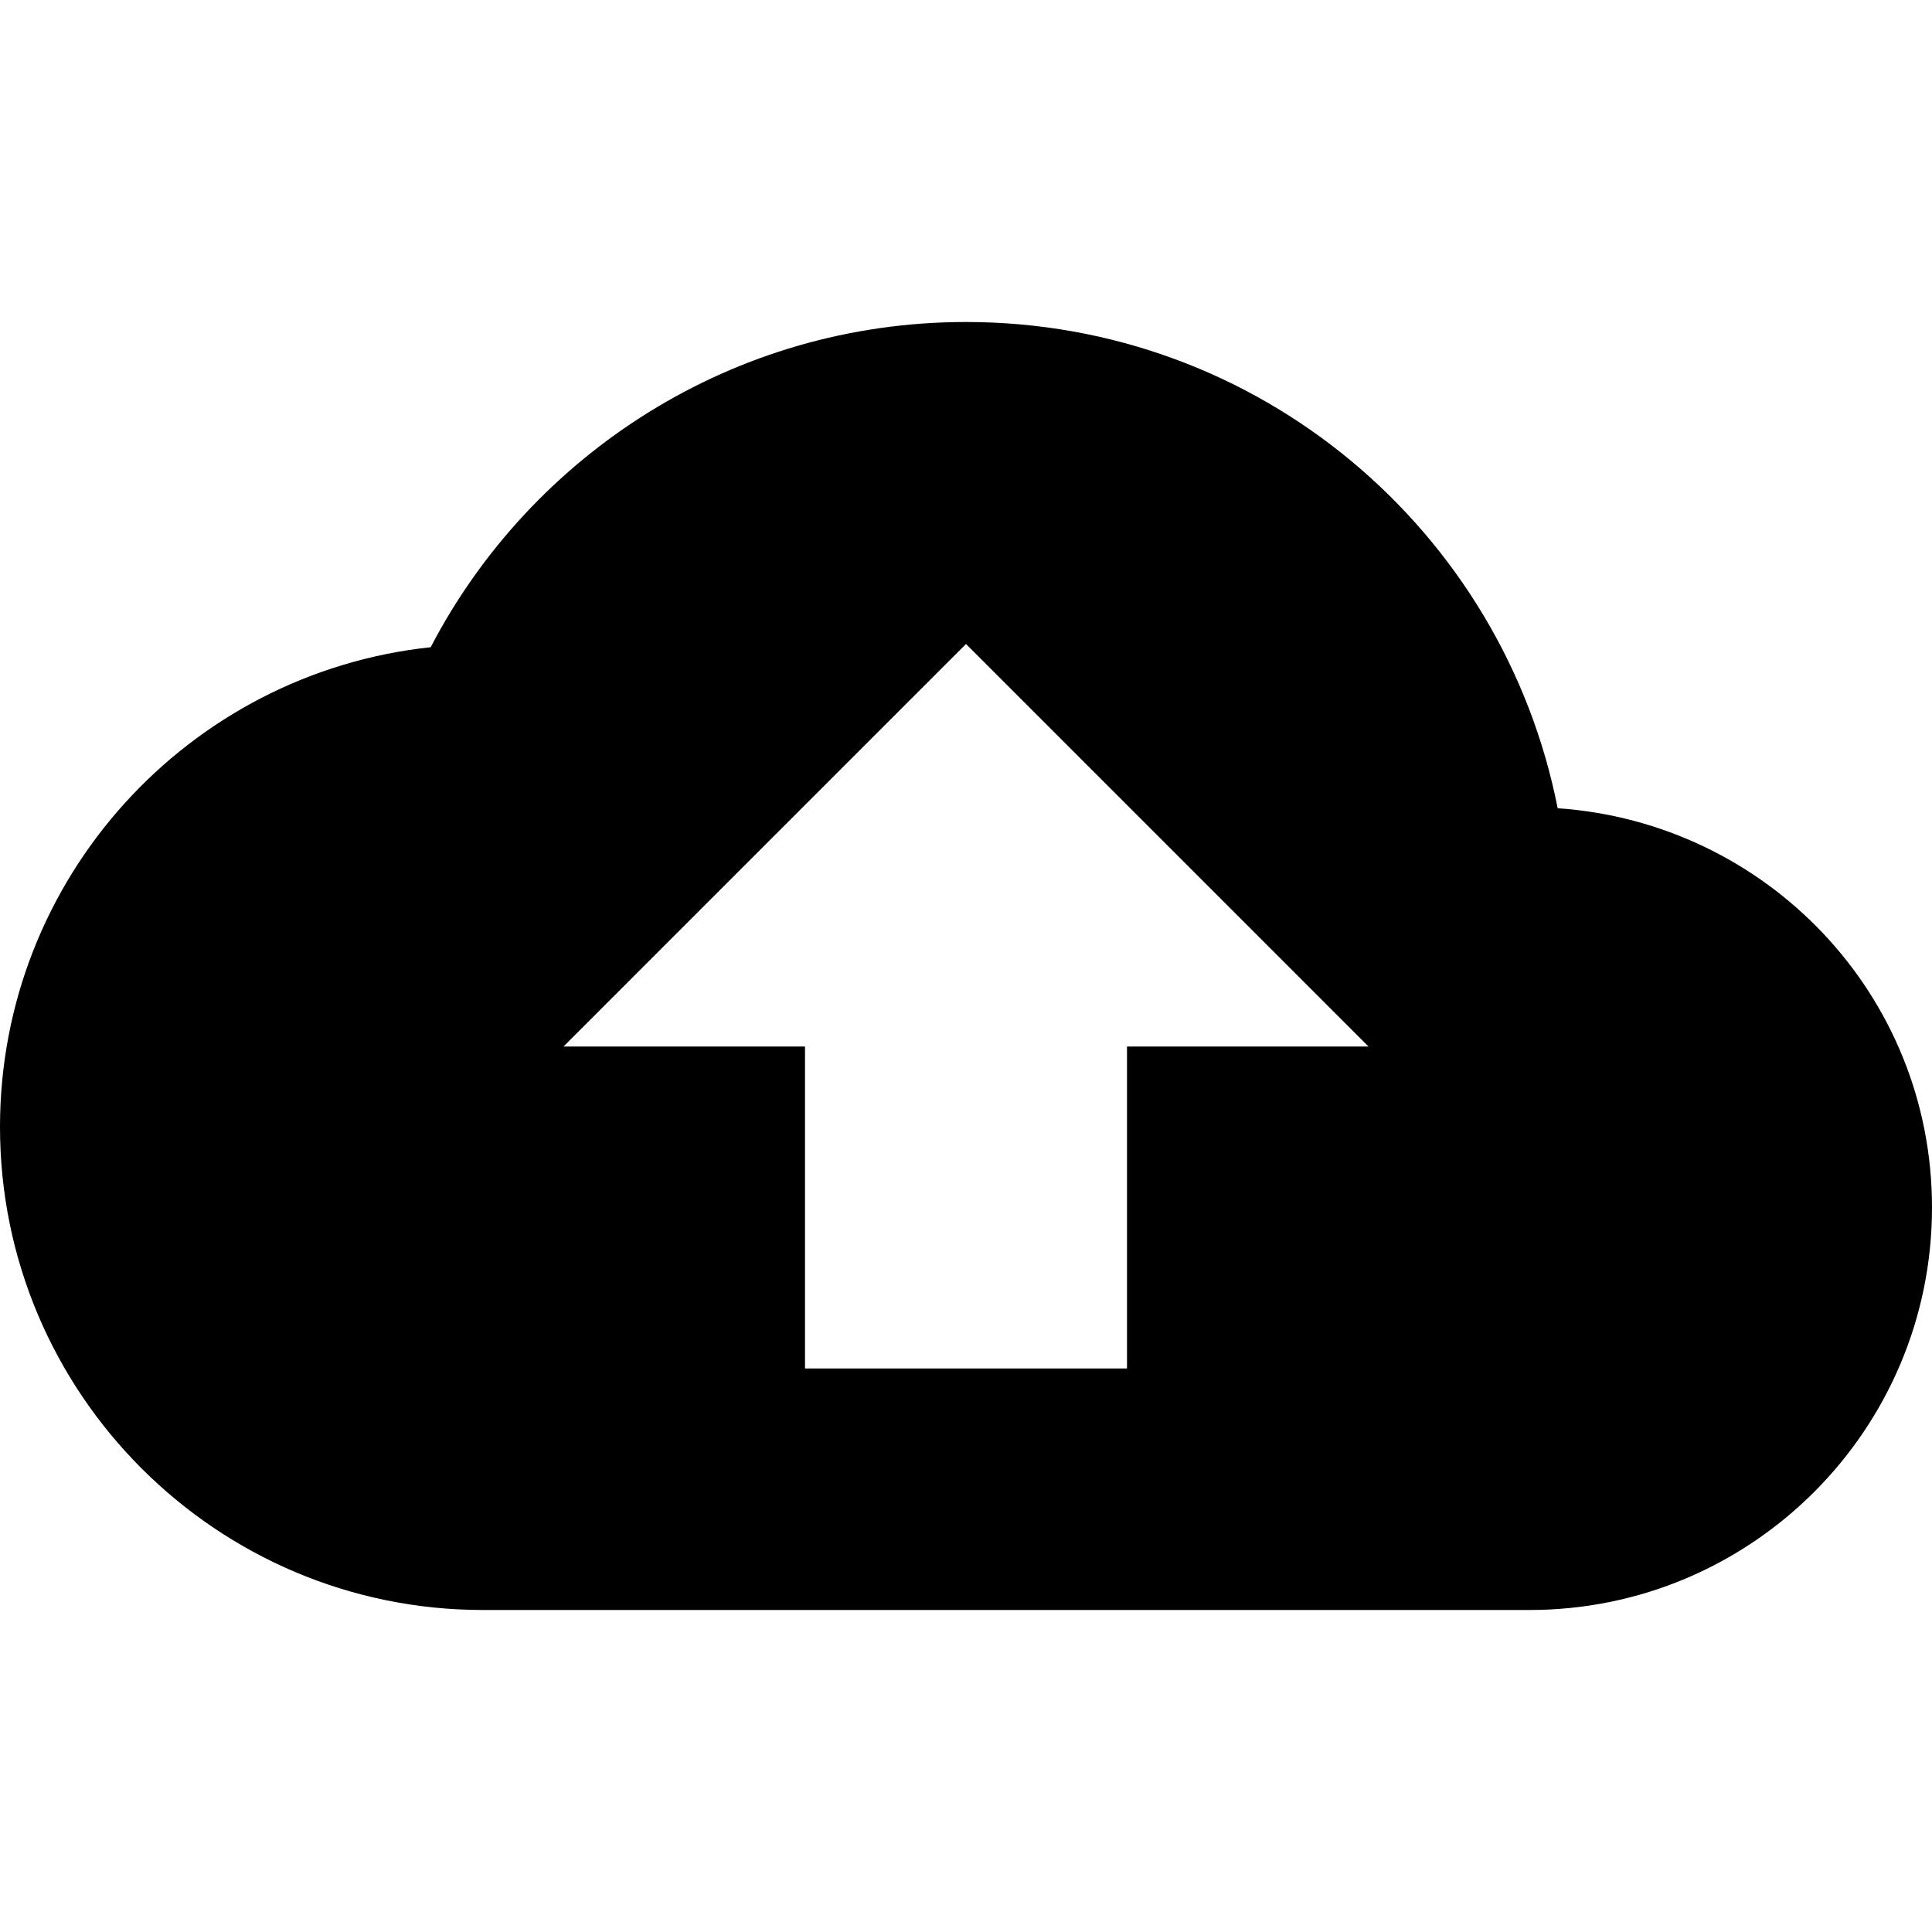
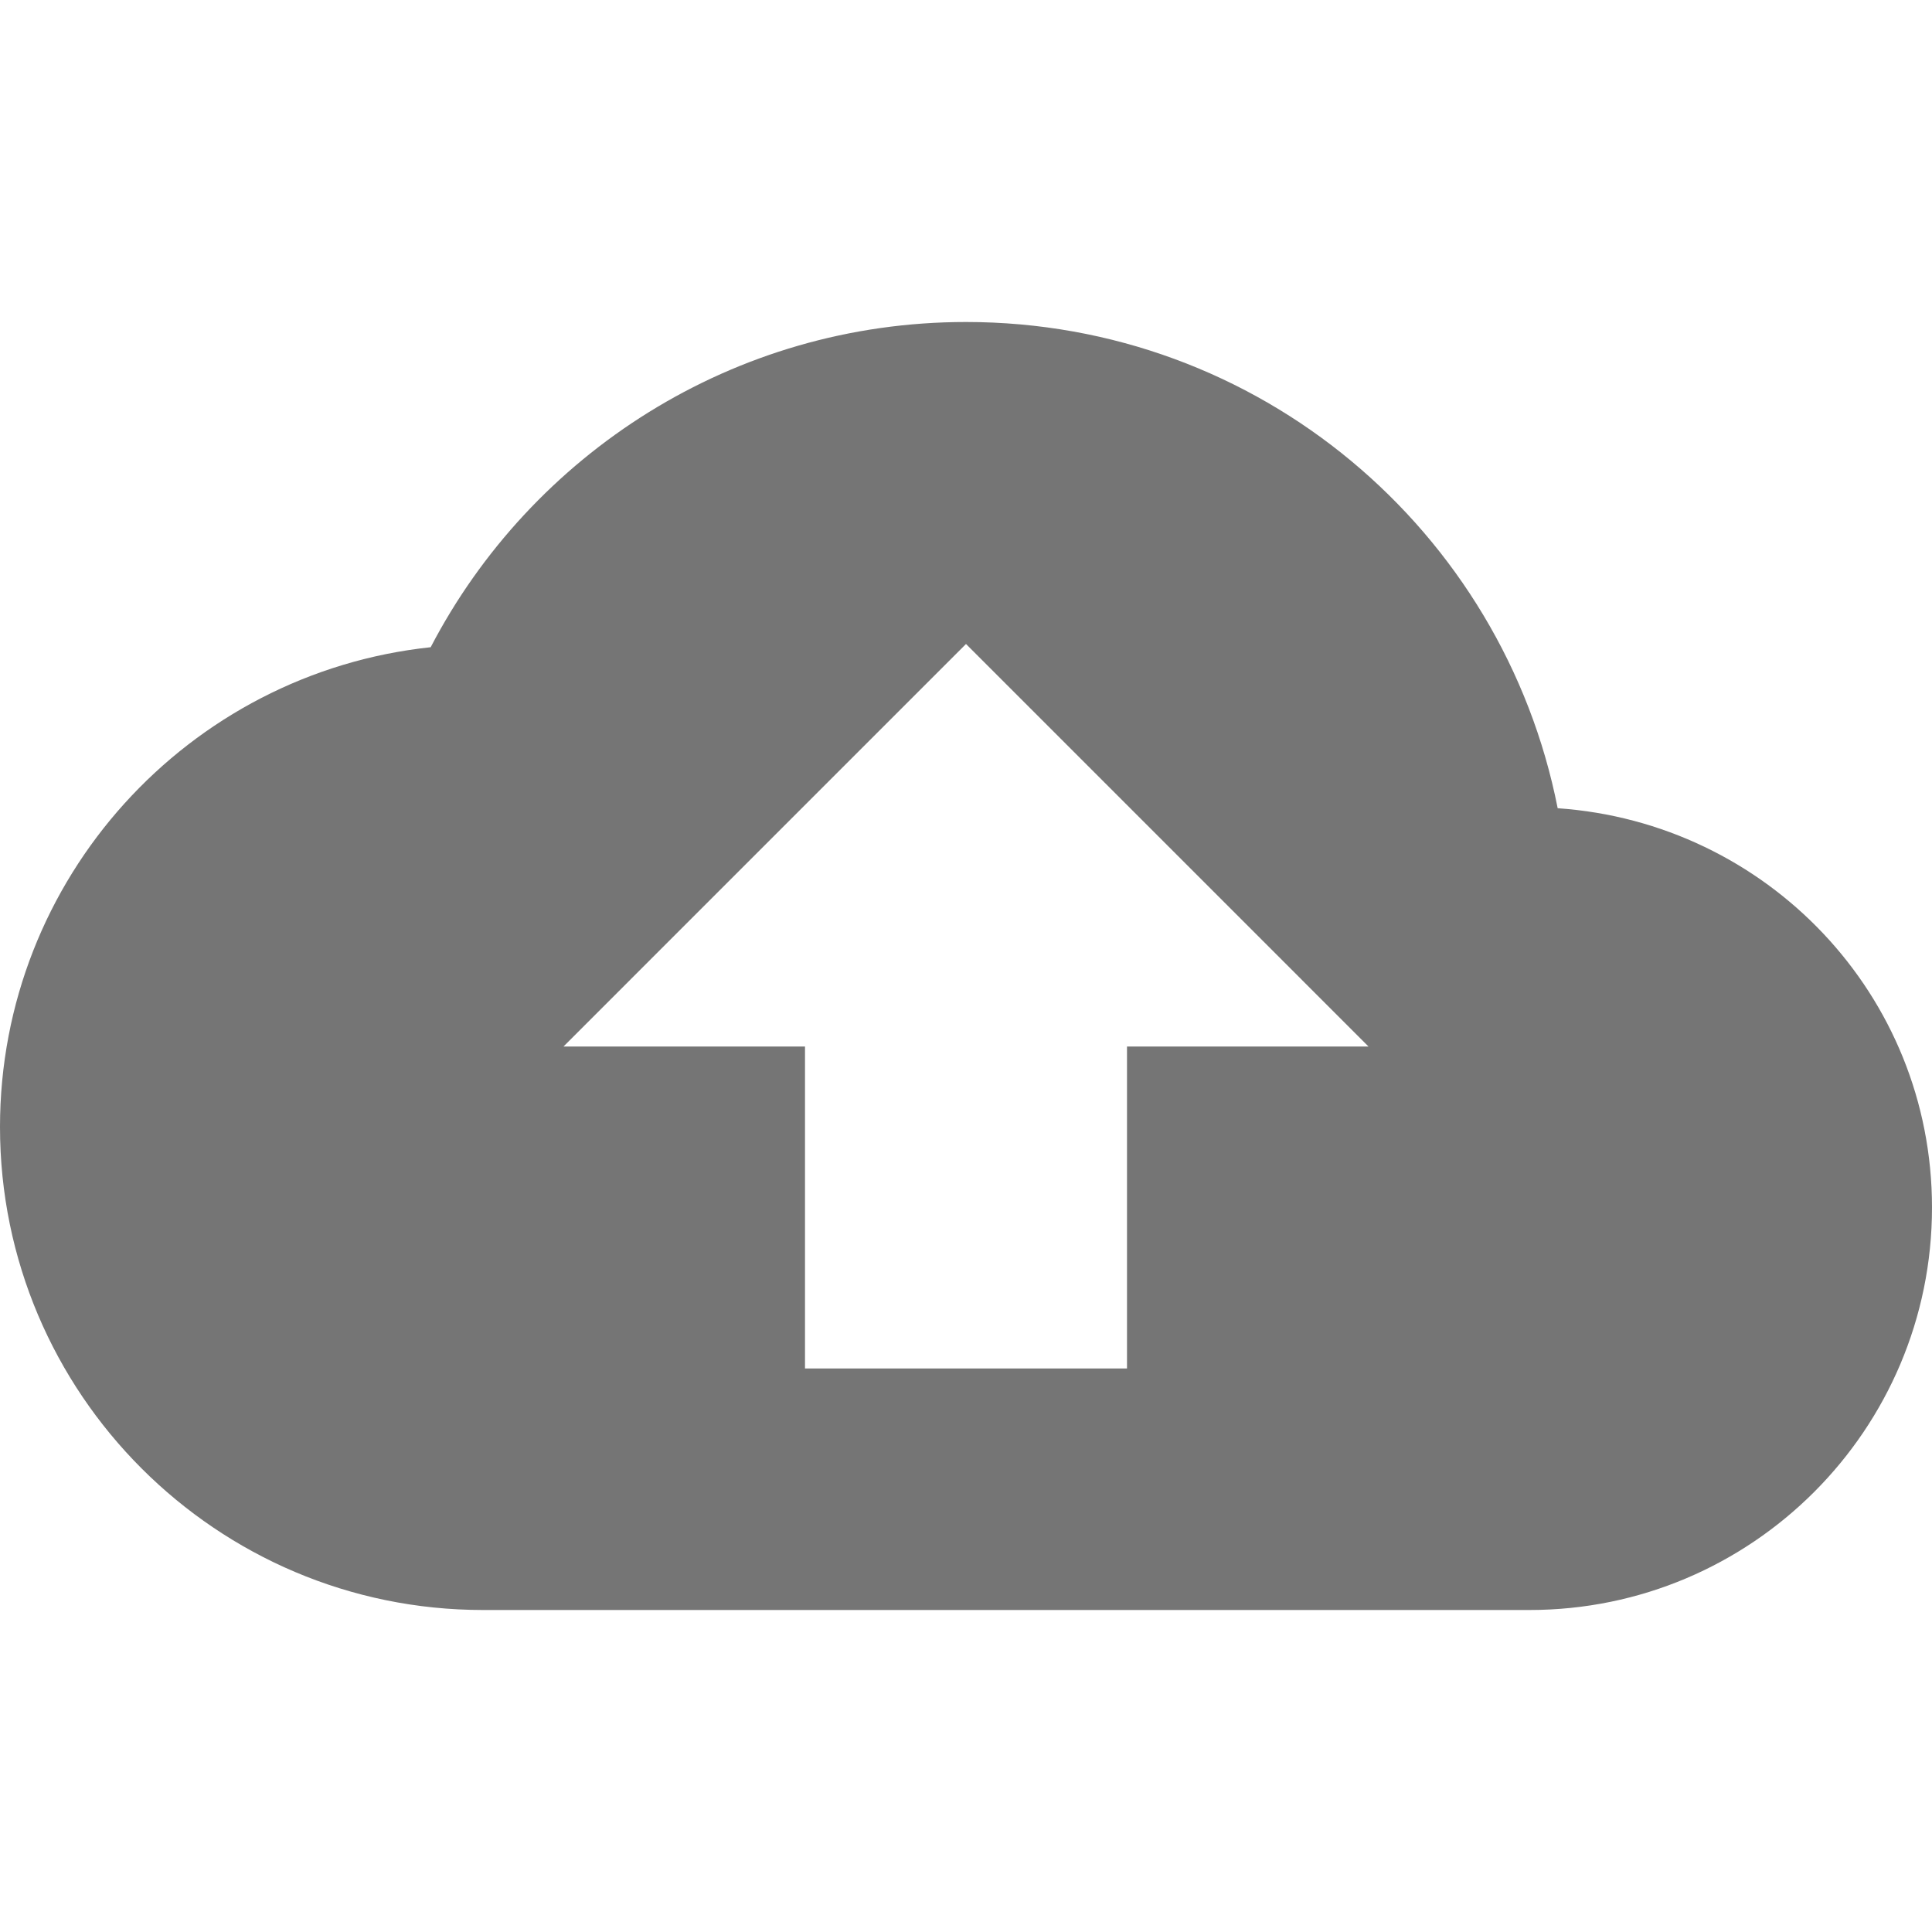
- <svg xmlns="http://www.w3.org/2000/svg" fill="#000000" height="24" viewBox="0 0 24 24" width="24">
+ <svg xmlns="http://www.w3.org/2000/svg" fill="#757575" height="24" viewBox="0 0 24 24" width="24">
  <path d="M0 0h24v24H0z" fill="none" />
  <path d="M19.35 10.04C18.67 6.59 15.64 4 12 4 9.11 4 6.6 5.64 5.35 8.04 2.34 8.36 0 10.91 0 14c0 3.31 2.69 6 6 6h13c2.76 0 5-2.24 5-5 0-2.64-2.05-4.78-4.65-4.96zM14 13v4h-4v-4H7l5-5 5 5h-3z" />
</svg>
